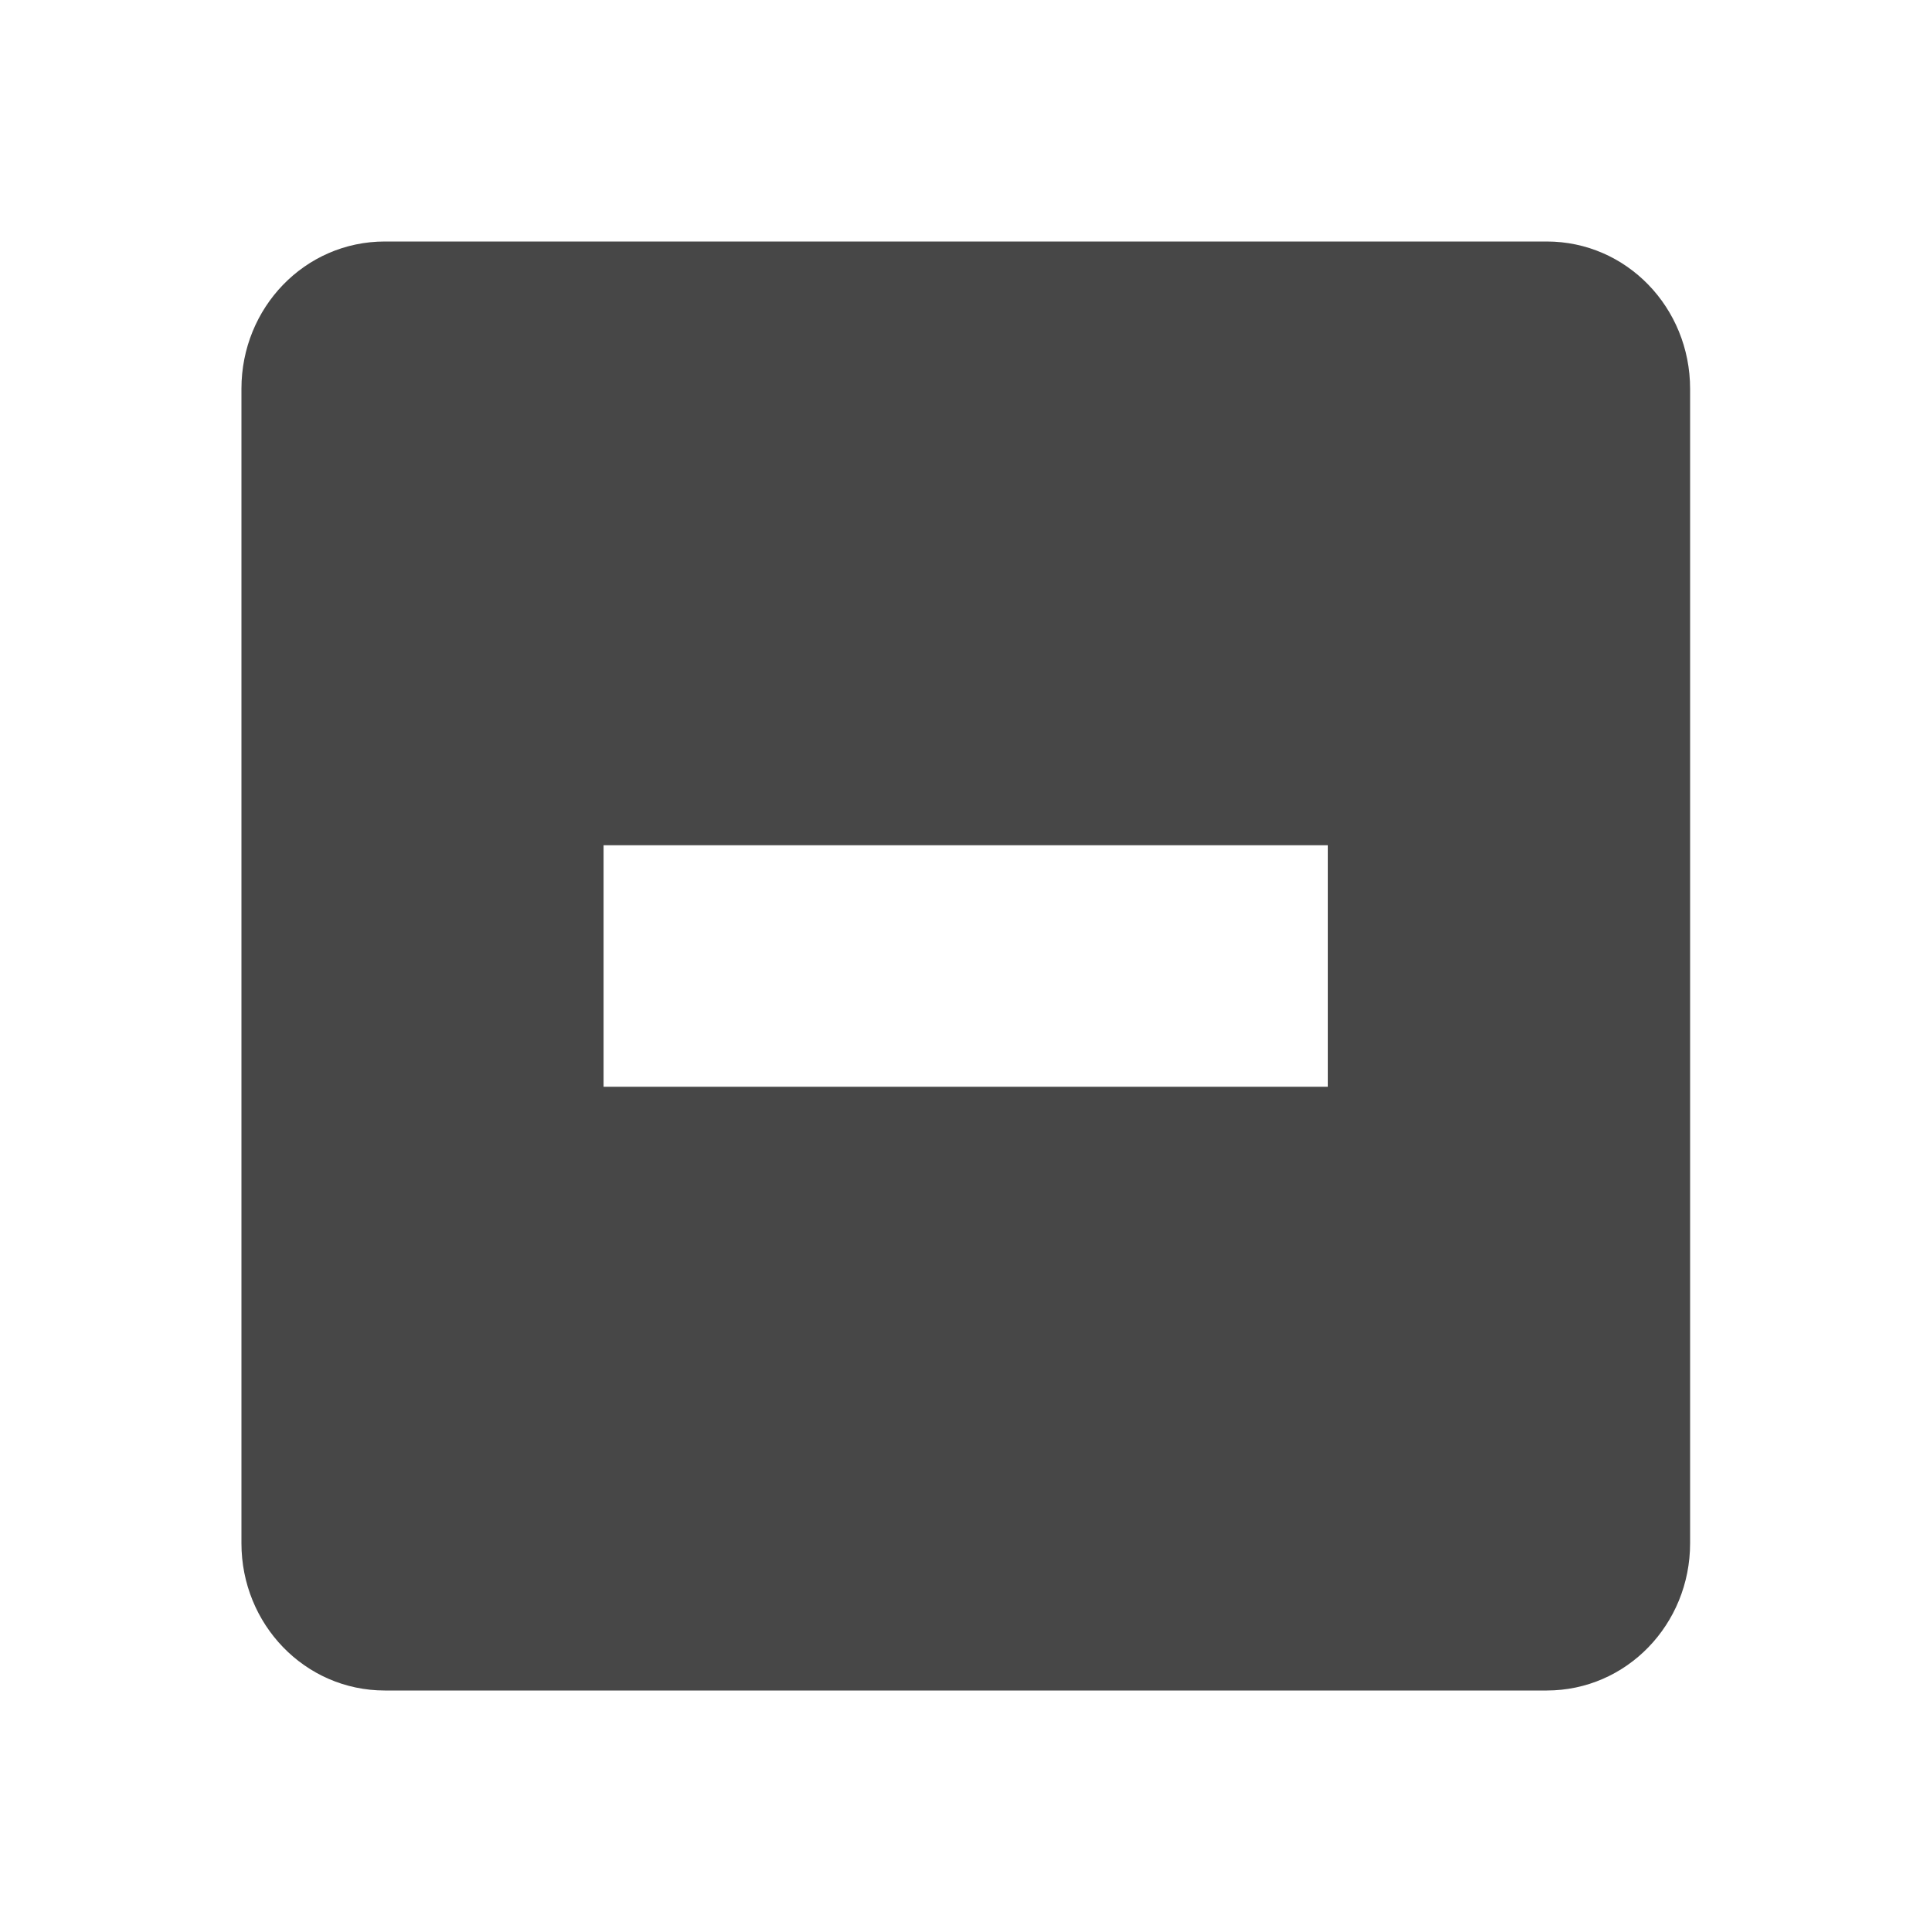
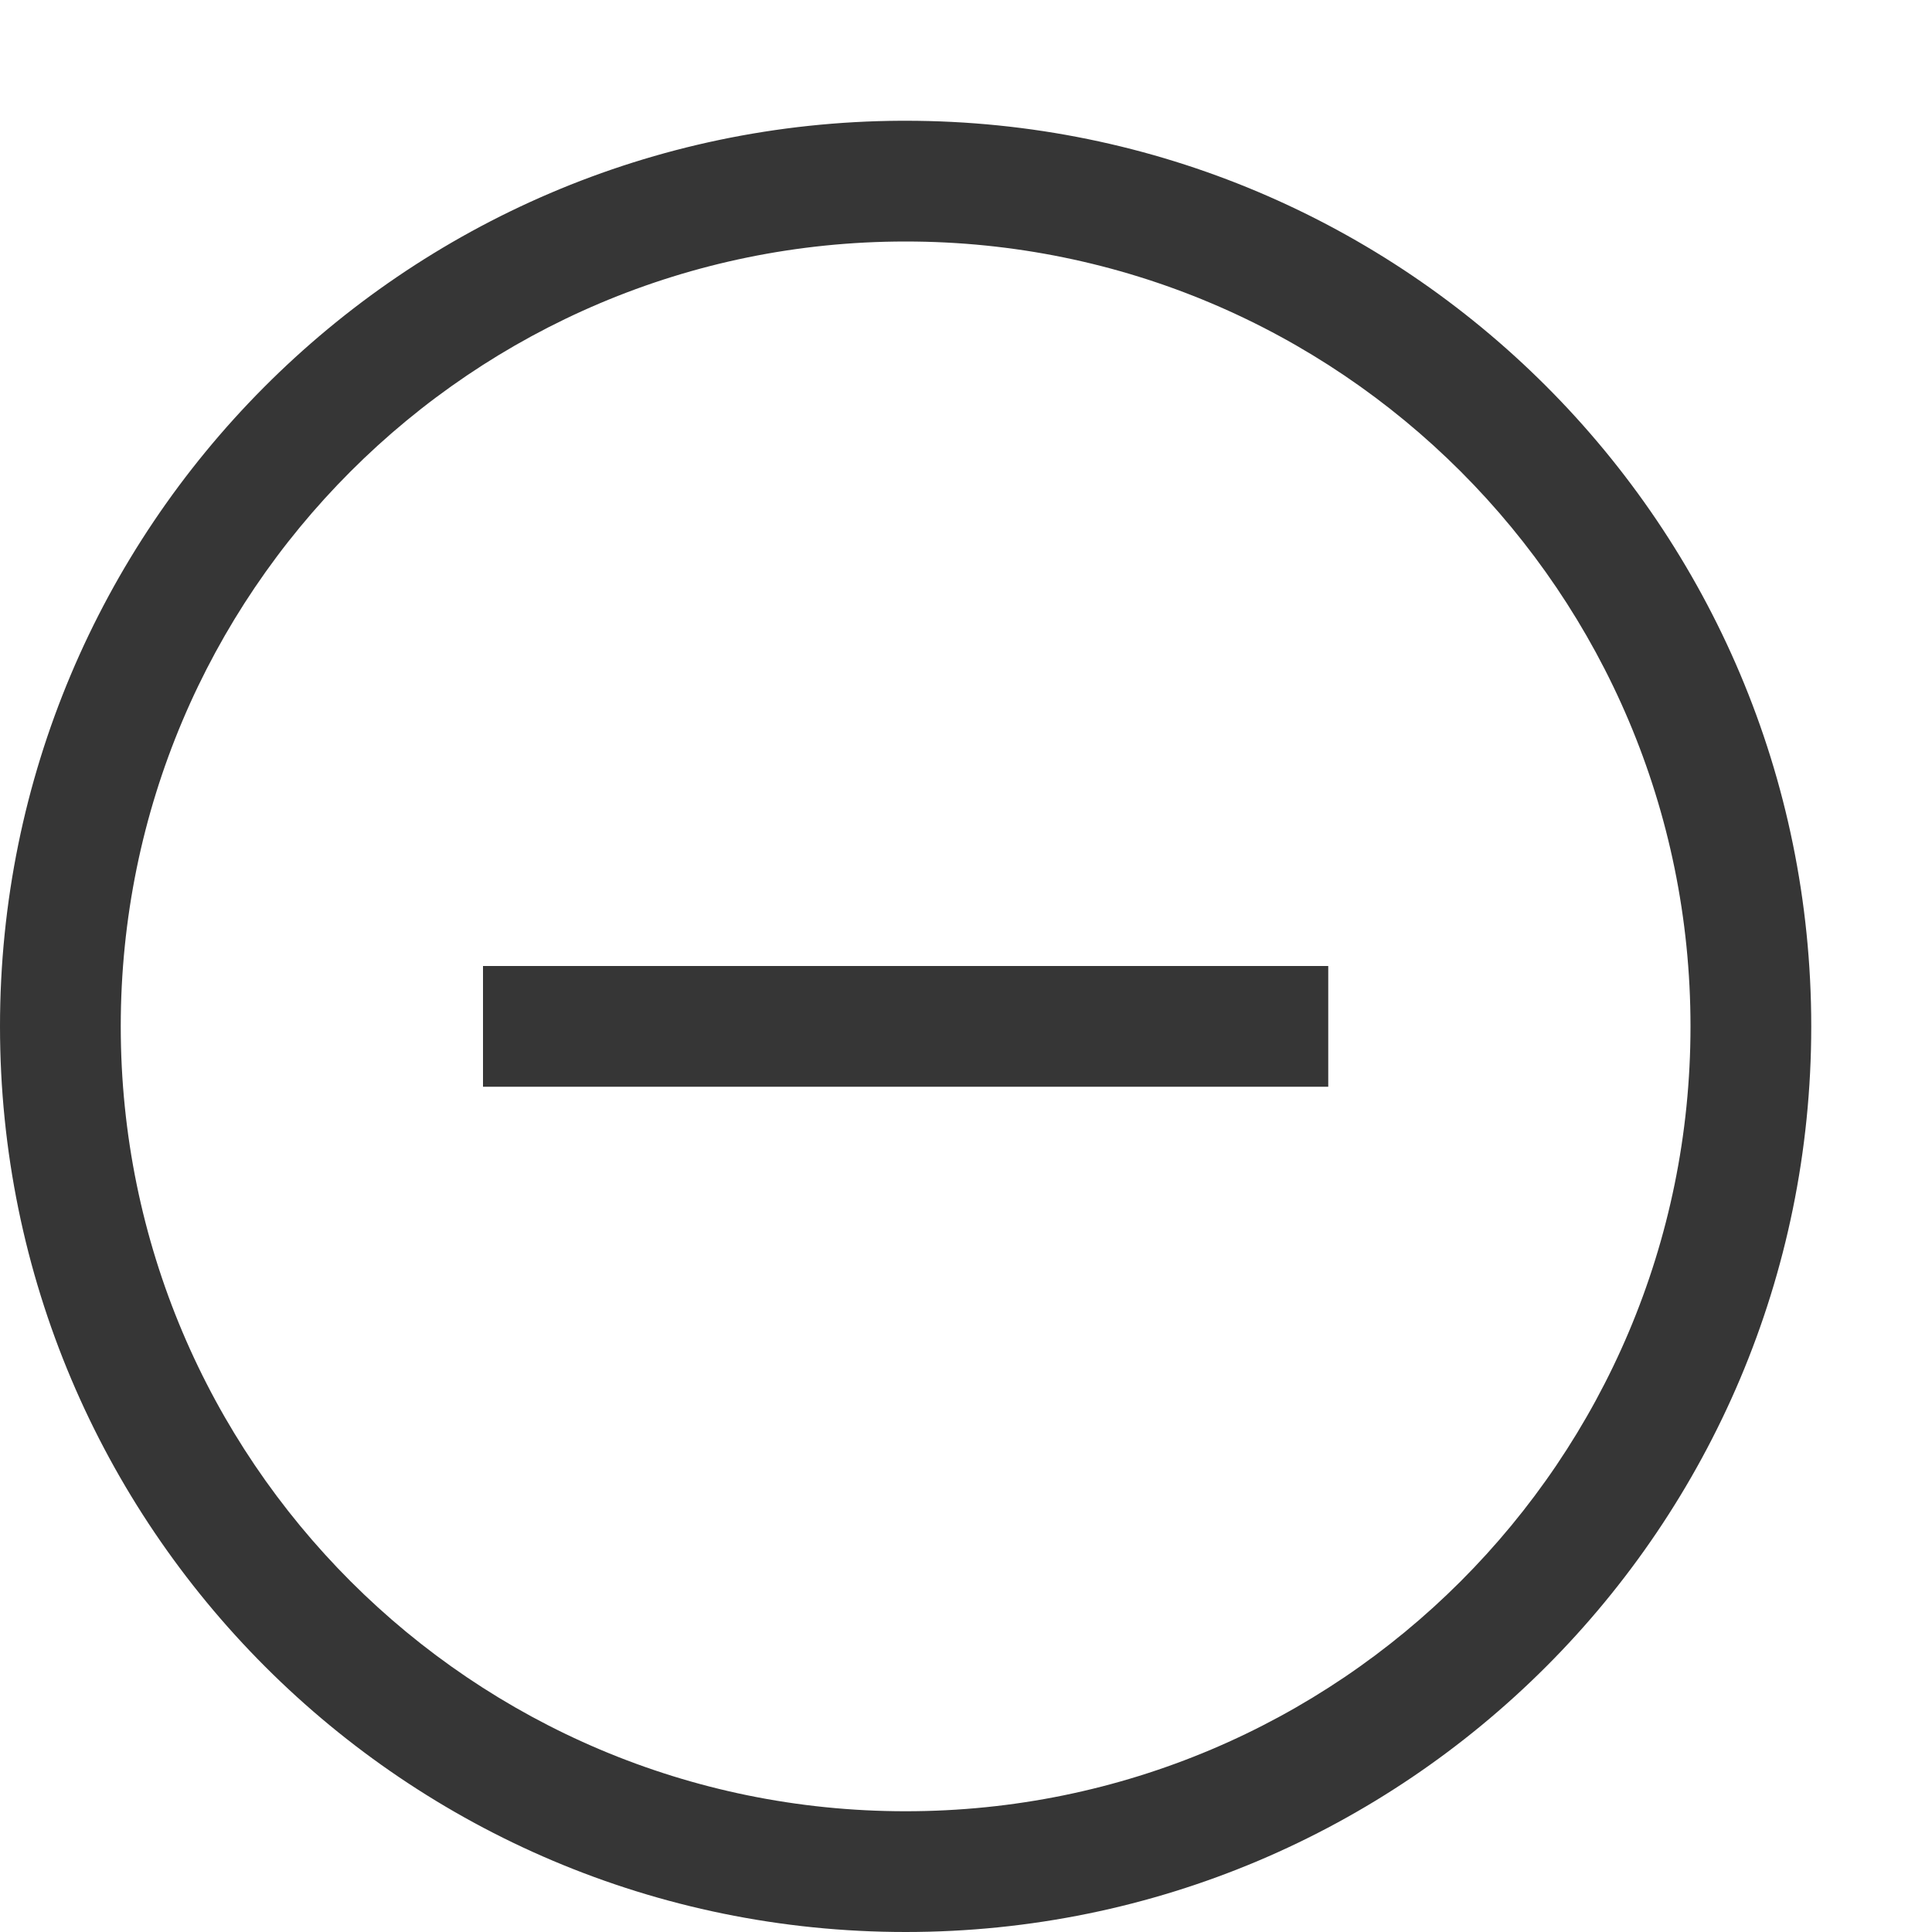
- <svg xmlns="http://www.w3.org/2000/svg" width="15.982" height="16">
-   <path d="M3.188 2C2.524 2 2 2.549 2 3.219v9.562C2 13.451 2.525 14 3.188 14h9.624c.663 0 1.188-.549 1.188-1.219V3.22C14 2.549 13.475 2 12.812 2zM5 7h6v2H5z" style="marker:none" color="#bebebe" overflow="visible" fill="#474747" />
+ <svg xmlns="http://www.w3.org/2000/svg" width="16" height="16" version="1.1">
+   <path d="m7.463 1a7.5 7.5 0 0 0-7.463 7.5 7.5 7.5 0 0 0 7.5 7.5 7.5 7.5 0 0 0 7.5-7.5 7.5 7.5 0 0 0-7.5-7.5 7.5 7.5 0 0 0-0.037 0zm0.037 1a6.5 6.5 0 0 1 6.5 6.5 6.5 6.5 0 0 1-6.5 6.5 6.5 6.5 0 0 1-6.5-6.5 6.5 6.5 0 0 1 6.5-6.5z" fill="#363636" stroke-linecap="round" stroke-linejoin="round" stroke-width="1.002" />
+   <path d="m4 8h7v1h-7z" fill="#363636" stroke-linecap="round" stroke-linejoin="round" stroke-width="1.002" />
</svg>
